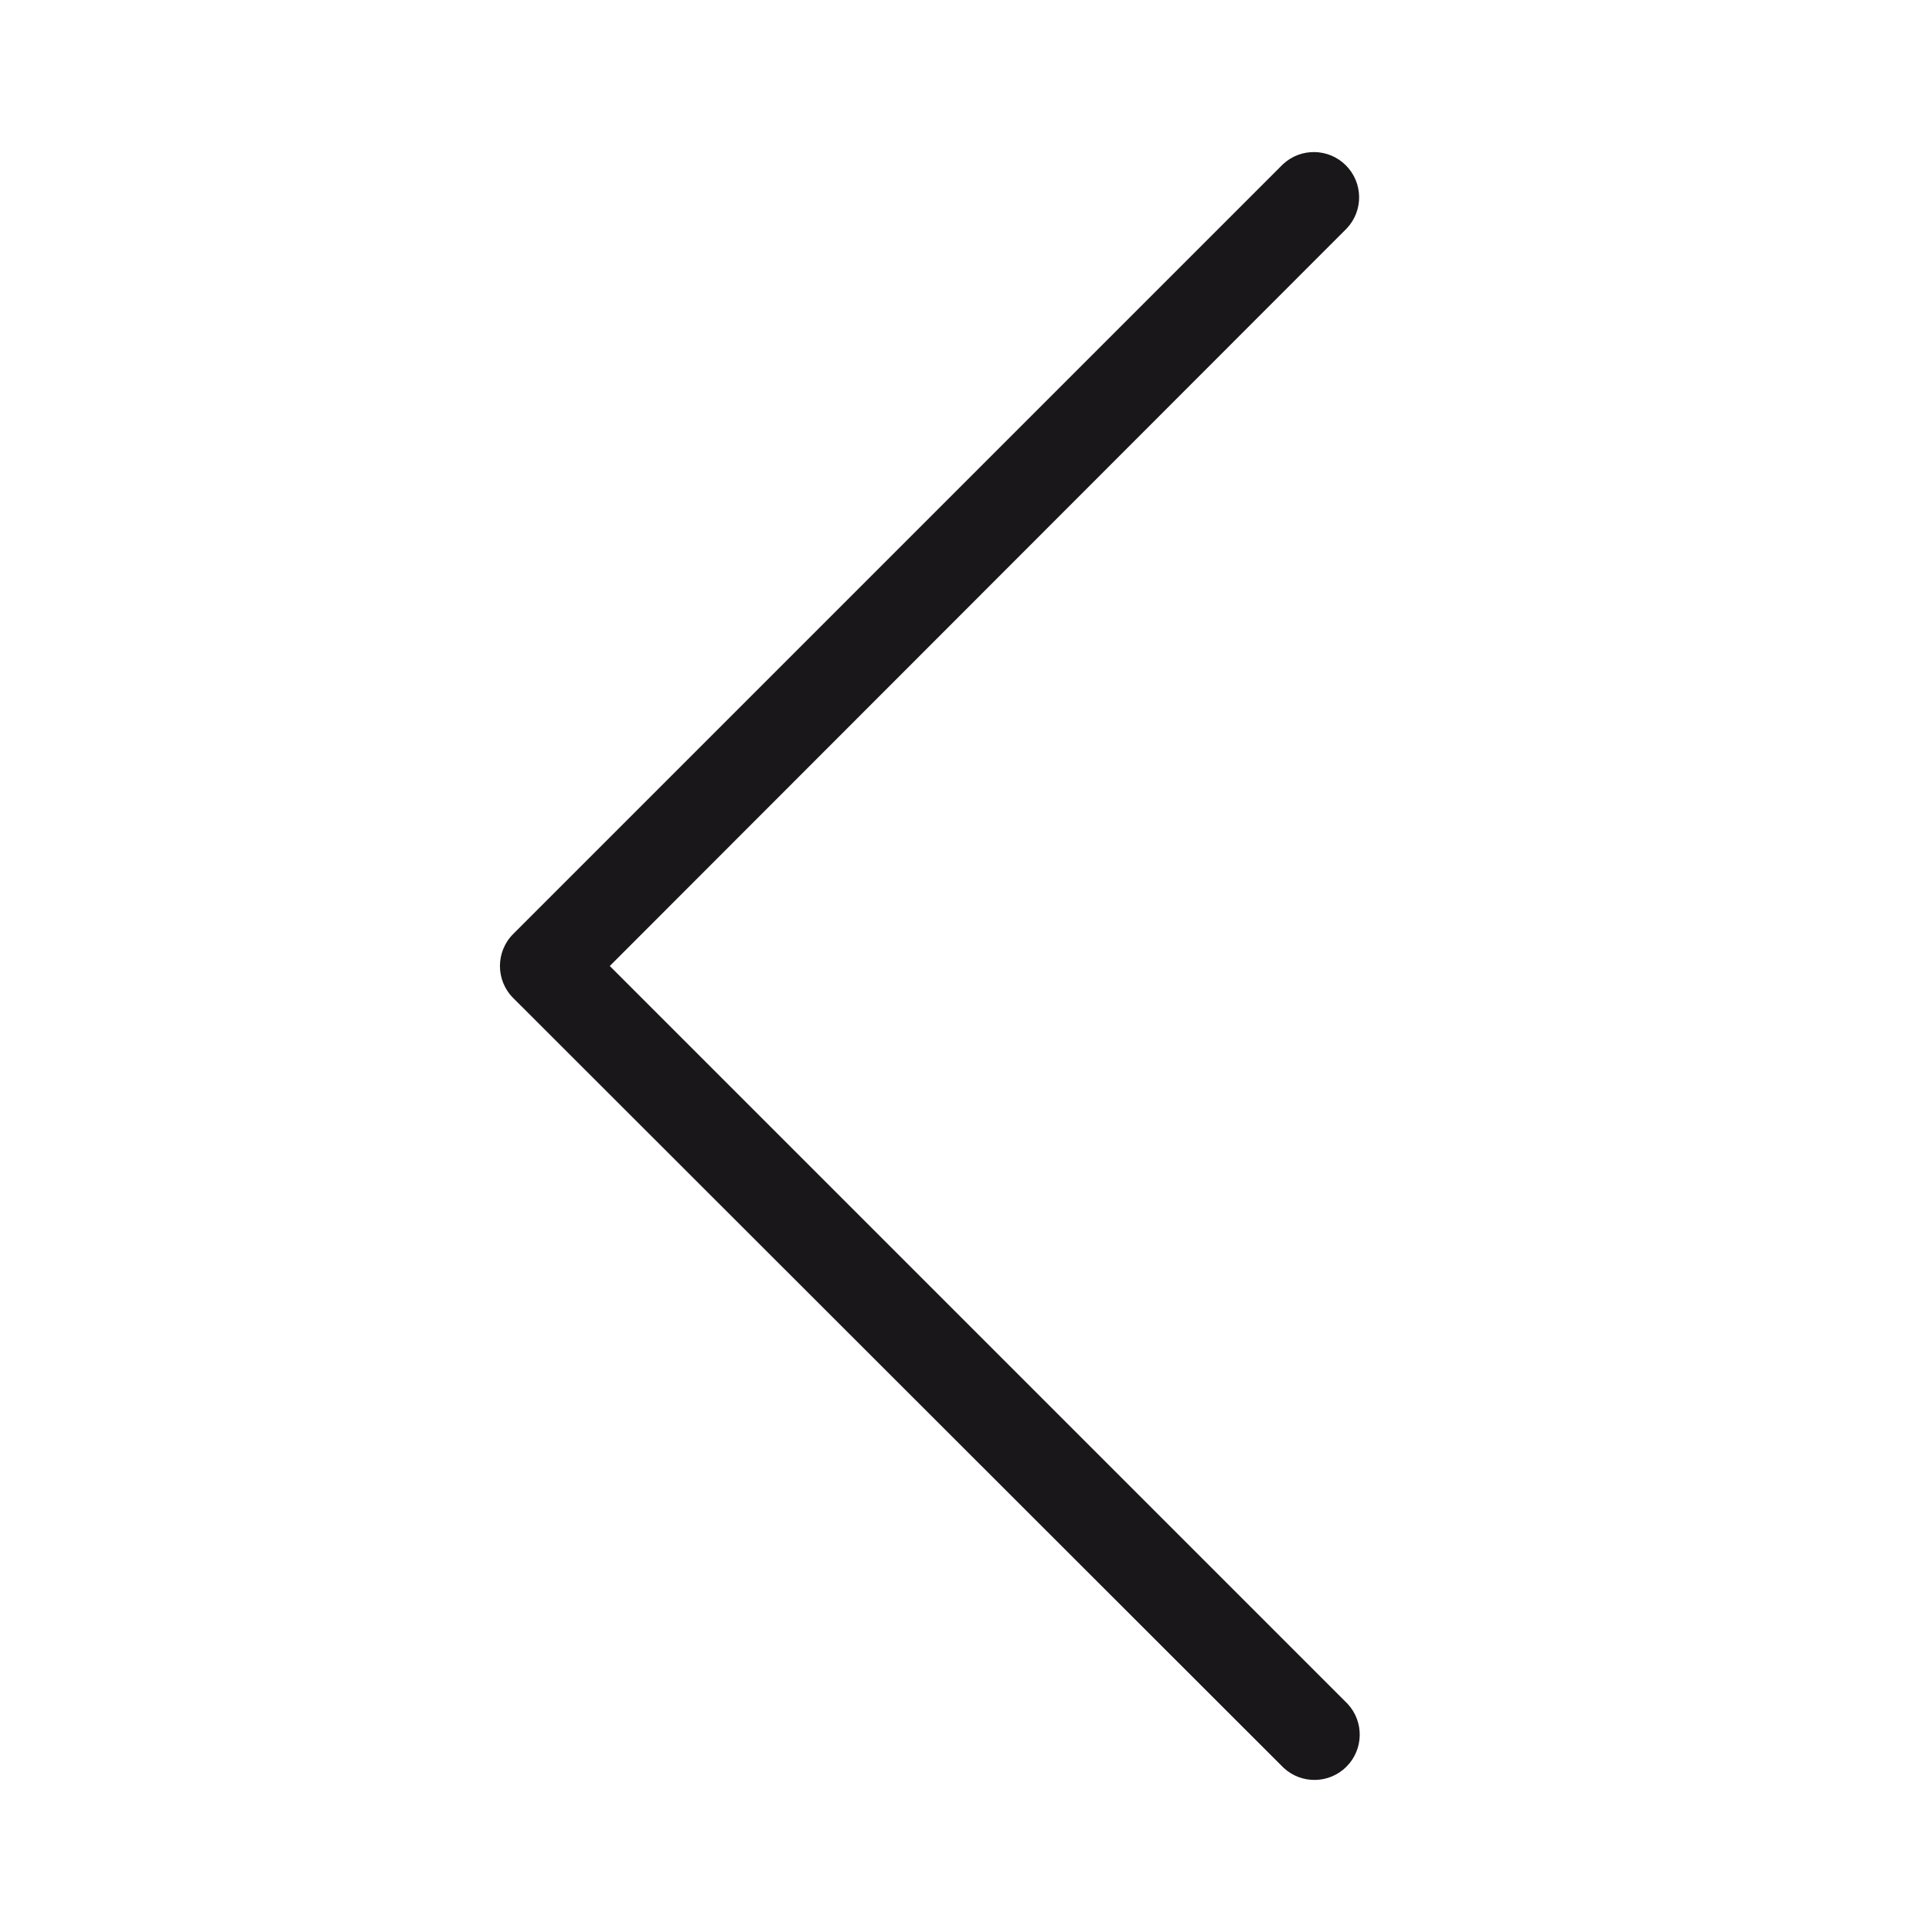
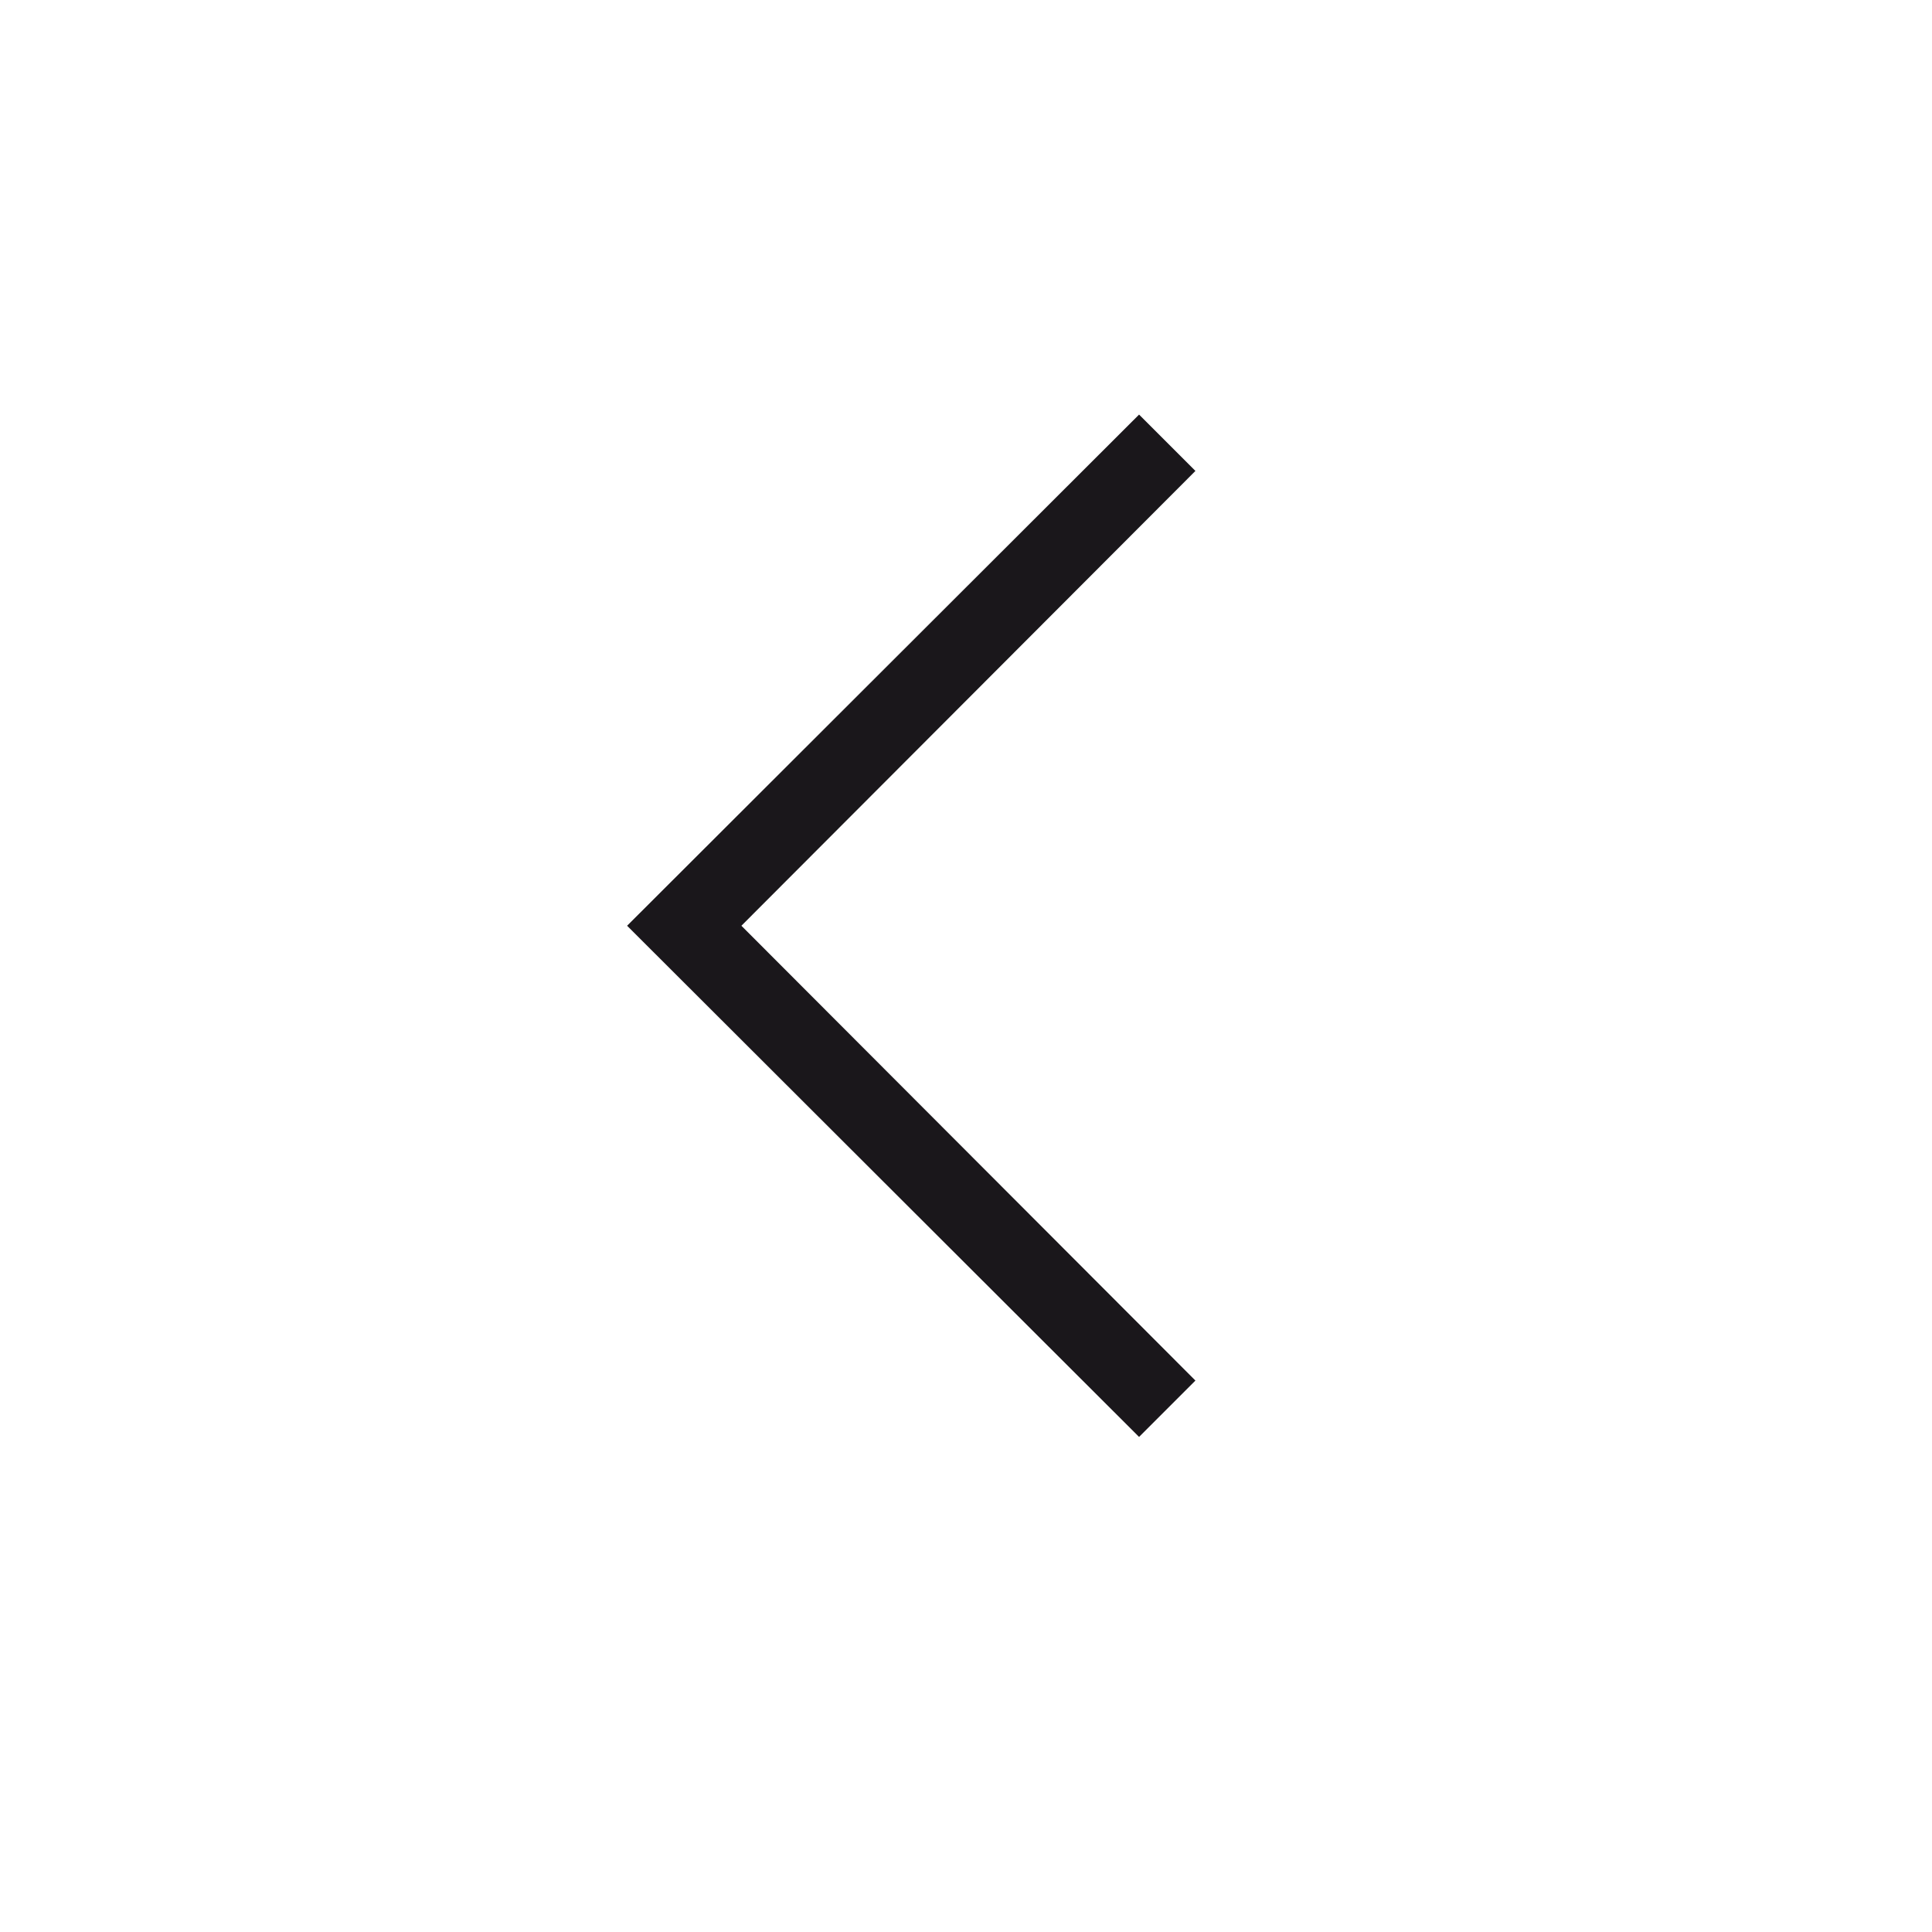
- <svg xmlns="http://www.w3.org/2000/svg" width="64" height="64" viewBox="0 0 64 64">
+ <svg xmlns="http://www.w3.org/2000/svg" width="24" height="24" viewBox="0 0 24 24">
  <defs>
-     <style>.a{fill:#1a171b;}</style>
+     <style>.a{fill:#1a171b}</style>
  </defs>
-   <path class="a" d="M44.64,56.44a1.5,1.5,0,0,1-2.12,2.12L17,33.06a1.5,1.5,0,0,1,0-2.12l25.5-25.5a1.5,1.5,0,0,1,2.12,2.12L20.2,32Z" />
+   <path class="a" d="M14.85 17.15L9.21 11.5l5.64-5.65-.7-.7-6.36 6.35 6.36 6.35.7-.7z" />
</svg>
